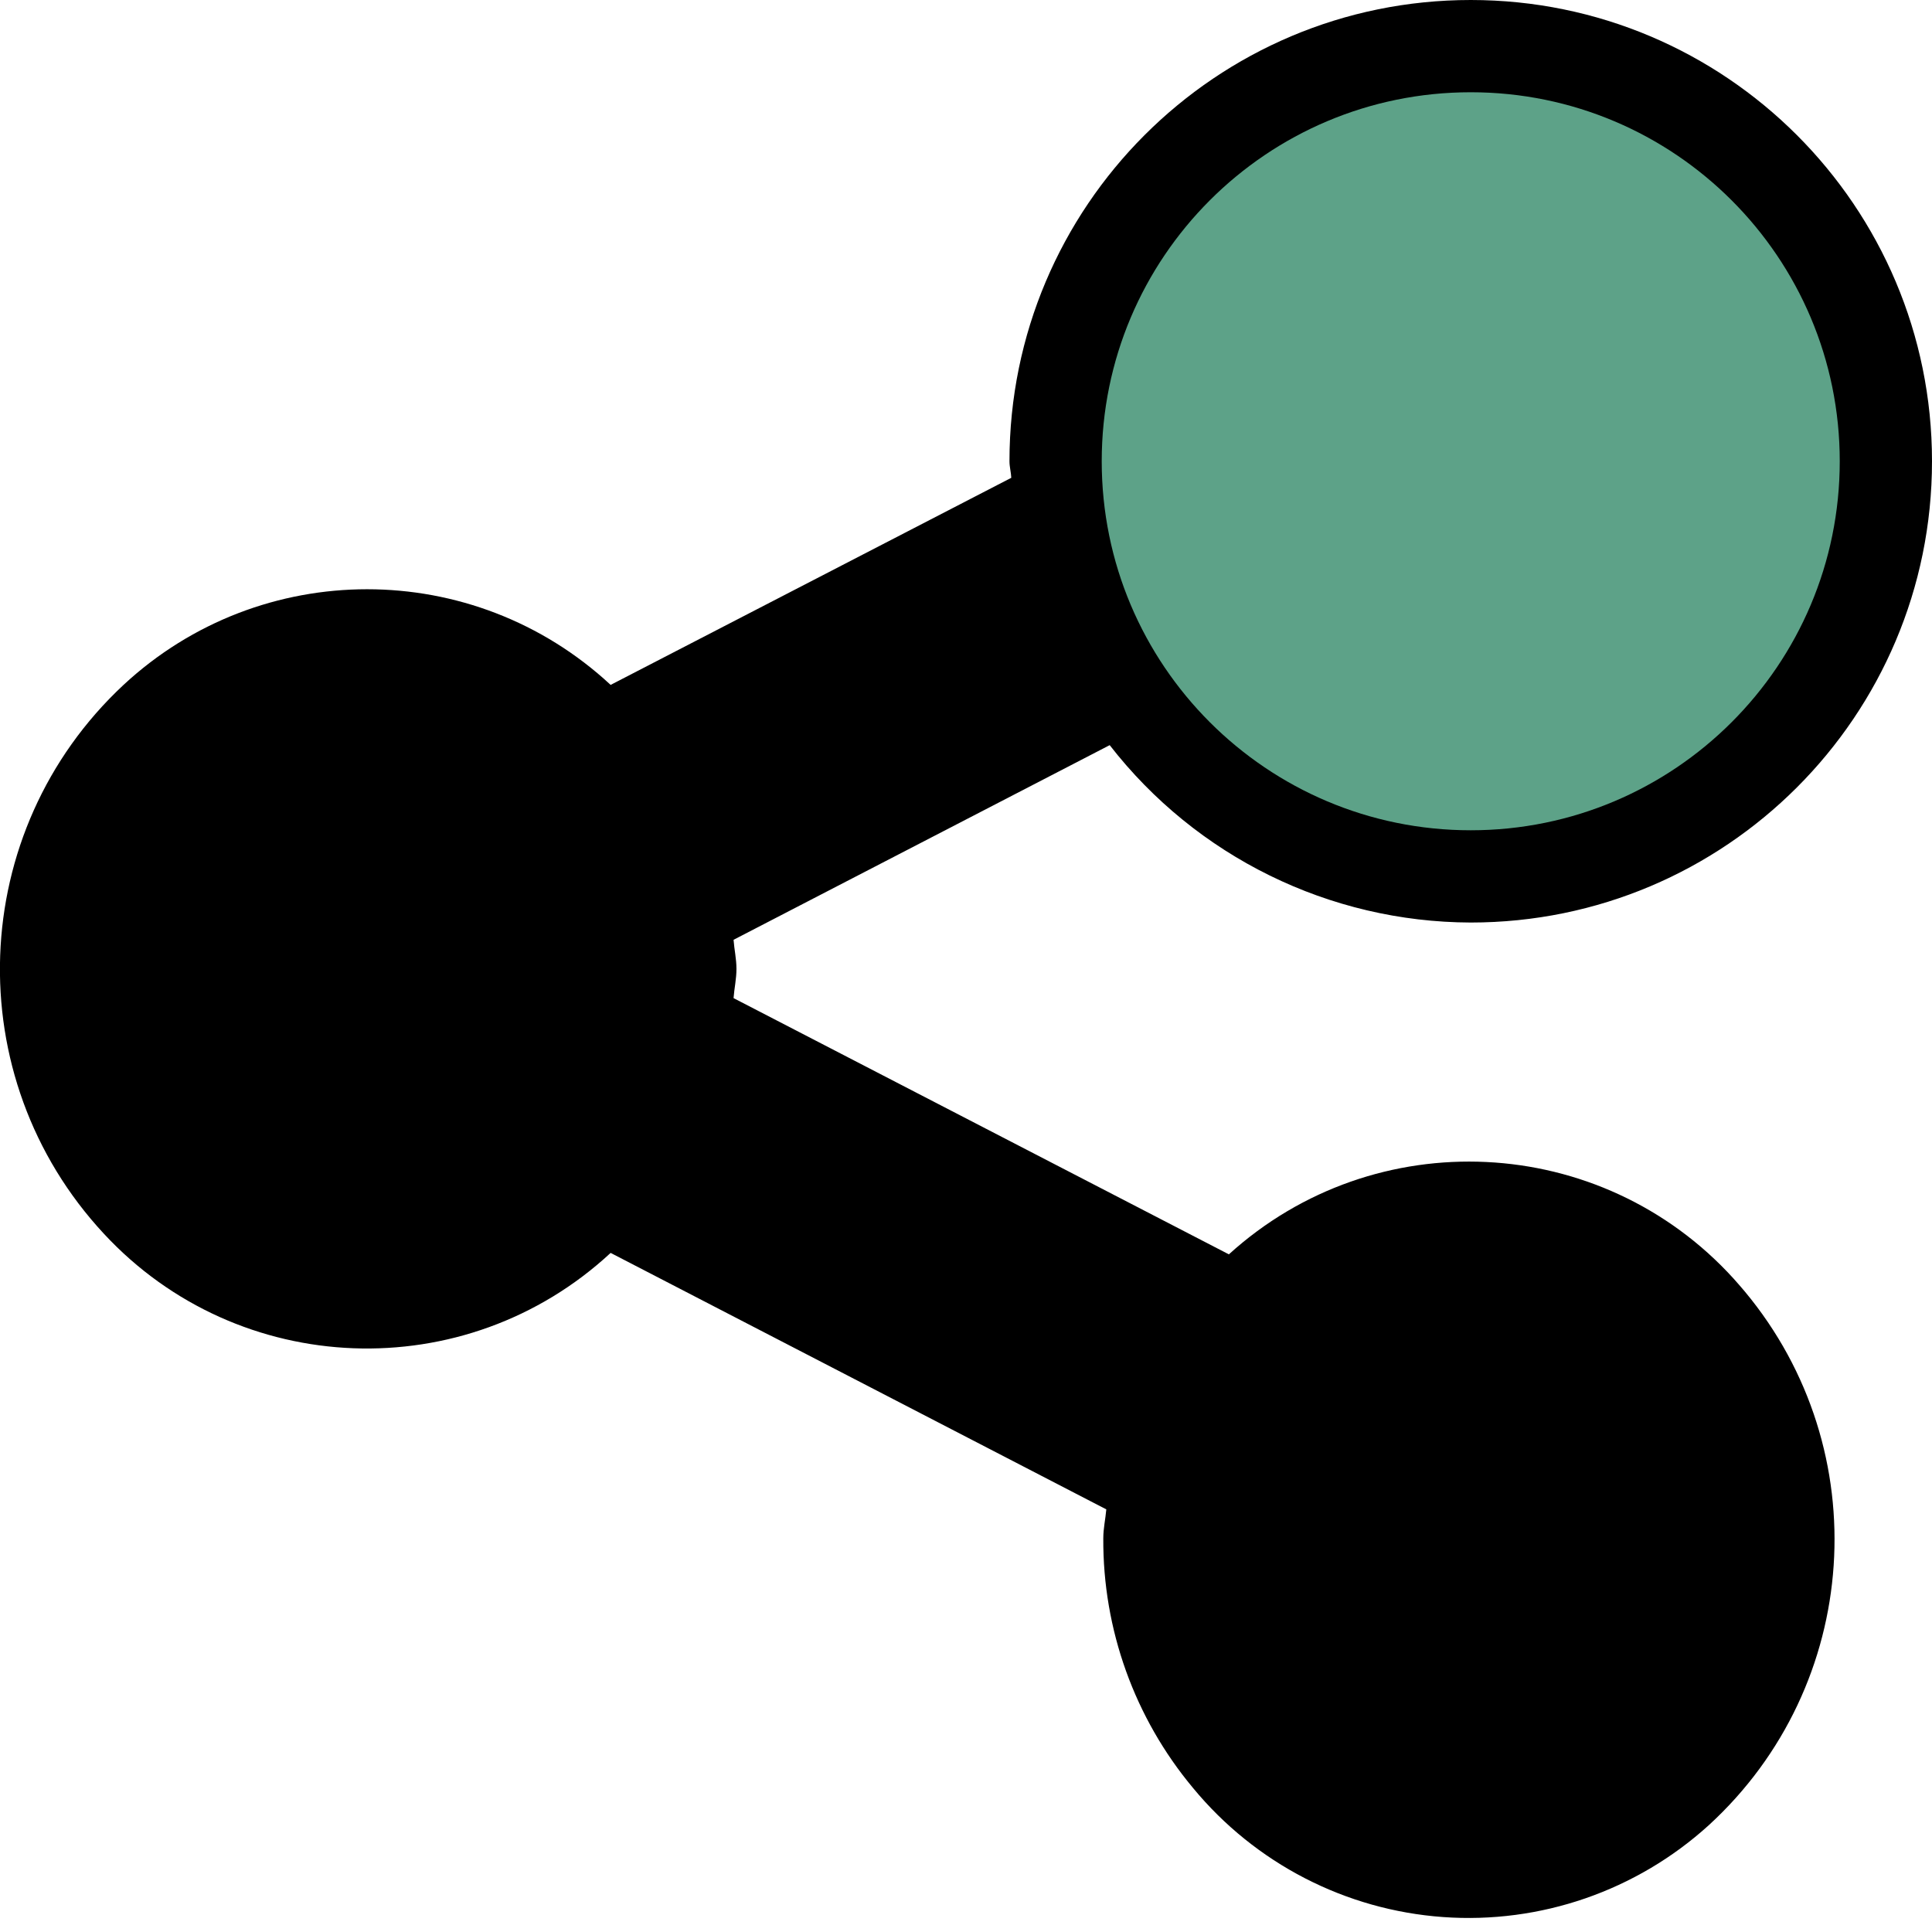
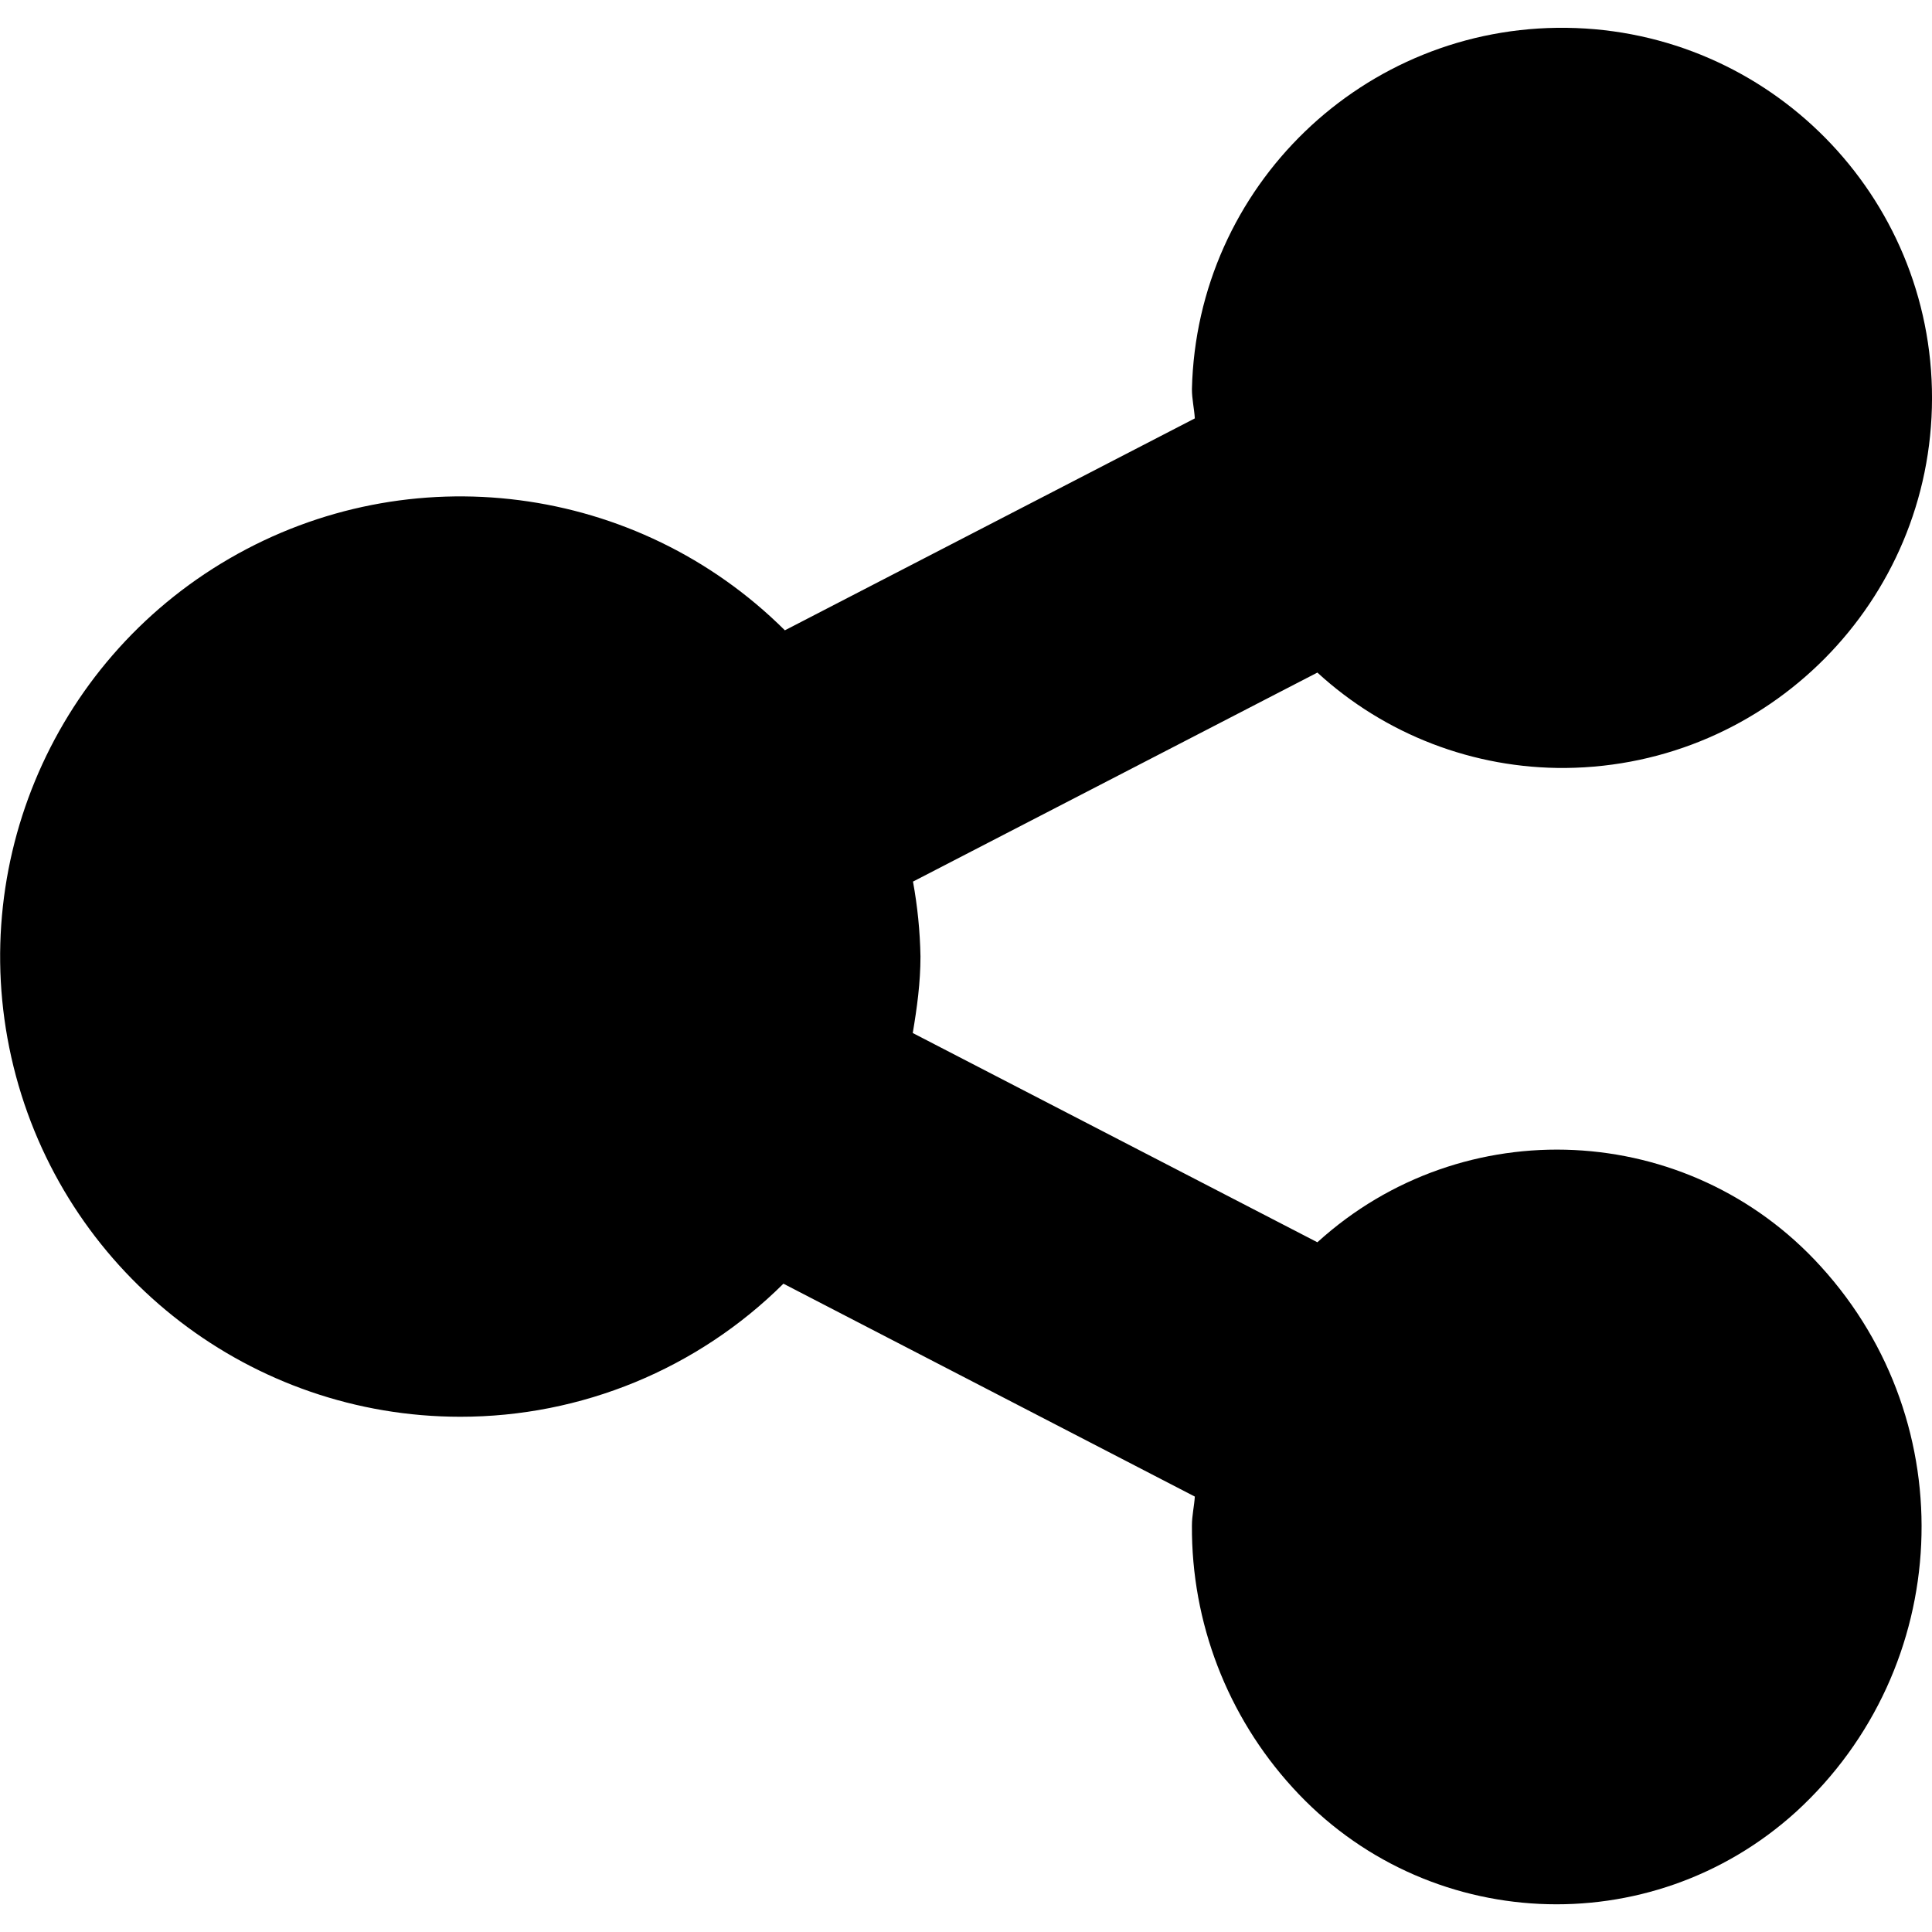
<svg xmlns="http://www.w3.org/2000/svg" viewBox="0 0 16 16">
-   <path d="M14.357 10.589a2.96 2.96 0 0 0-4.18-.201L6.075 8.266c.006-.082.024-.158.024-.242 0-.083-.018-.16-.024-.241L9.19 6.171a3.8 3.8 0 0 0 2.99 1.469 3.82 3.82 0 1 0-3.82-3.82c0 .047.013.091.015.137L5.057 5.672a2.964 2.964 0 0 0-4.034 0 3.219 3.219 0 0 0-.162 4.546 2.97 2.97 0 0 0 4.196.158L9.162 12.5c-.007.08-.025.157-.025.24a3.197 3.197 0 0 0 .743 2.067 2.958 2.958 0 0 0 4.272.308 3.209 3.209 0 0 0 .298-4.419c-.031-.036-.061-.072-.093-.107" class="tsharing-owner-icon-color" />
-   <path d="M15.236 3.82a3.056 3.056 0 1 1-6.112 0 3.056 3.056 0 0 1 6.112 0" class="tsharing-owner-chip-brand-primary" fill="#5DA288" />
+   <path d="M15.079 10.488a2.95 2.95 0 0 0-4.169-.2L7.559 8.555c.035-.207.064-.417.064-.634a3.83 3.83 0 0 0-.062-.62L10.91 5.57c.56.514 1.294.796 2.055.79a3.065 3.065 0 1 0-3.094-3.137c0 .083.019.16.024.242L6.5 5.22a3.811 3.811 0 1 0-2.689 6.513 3.795 3.795 0 0 0 2.677-1.102l3.407 1.763c-.005.08-.024.157-.024.24a3.19 3.19 0 0 0 .834 2.17 2.953 2.953 0 0 0 4.17.2 3.201 3.201 0 0 0 .204-4.516" />
+   <path class="ti-sharing-owner-circle" d="M6.86 7.92a3.049 3.049 0 1 1-6.097 0 3.049 3.049 0 0 1 6.098 0" />
</svg>
